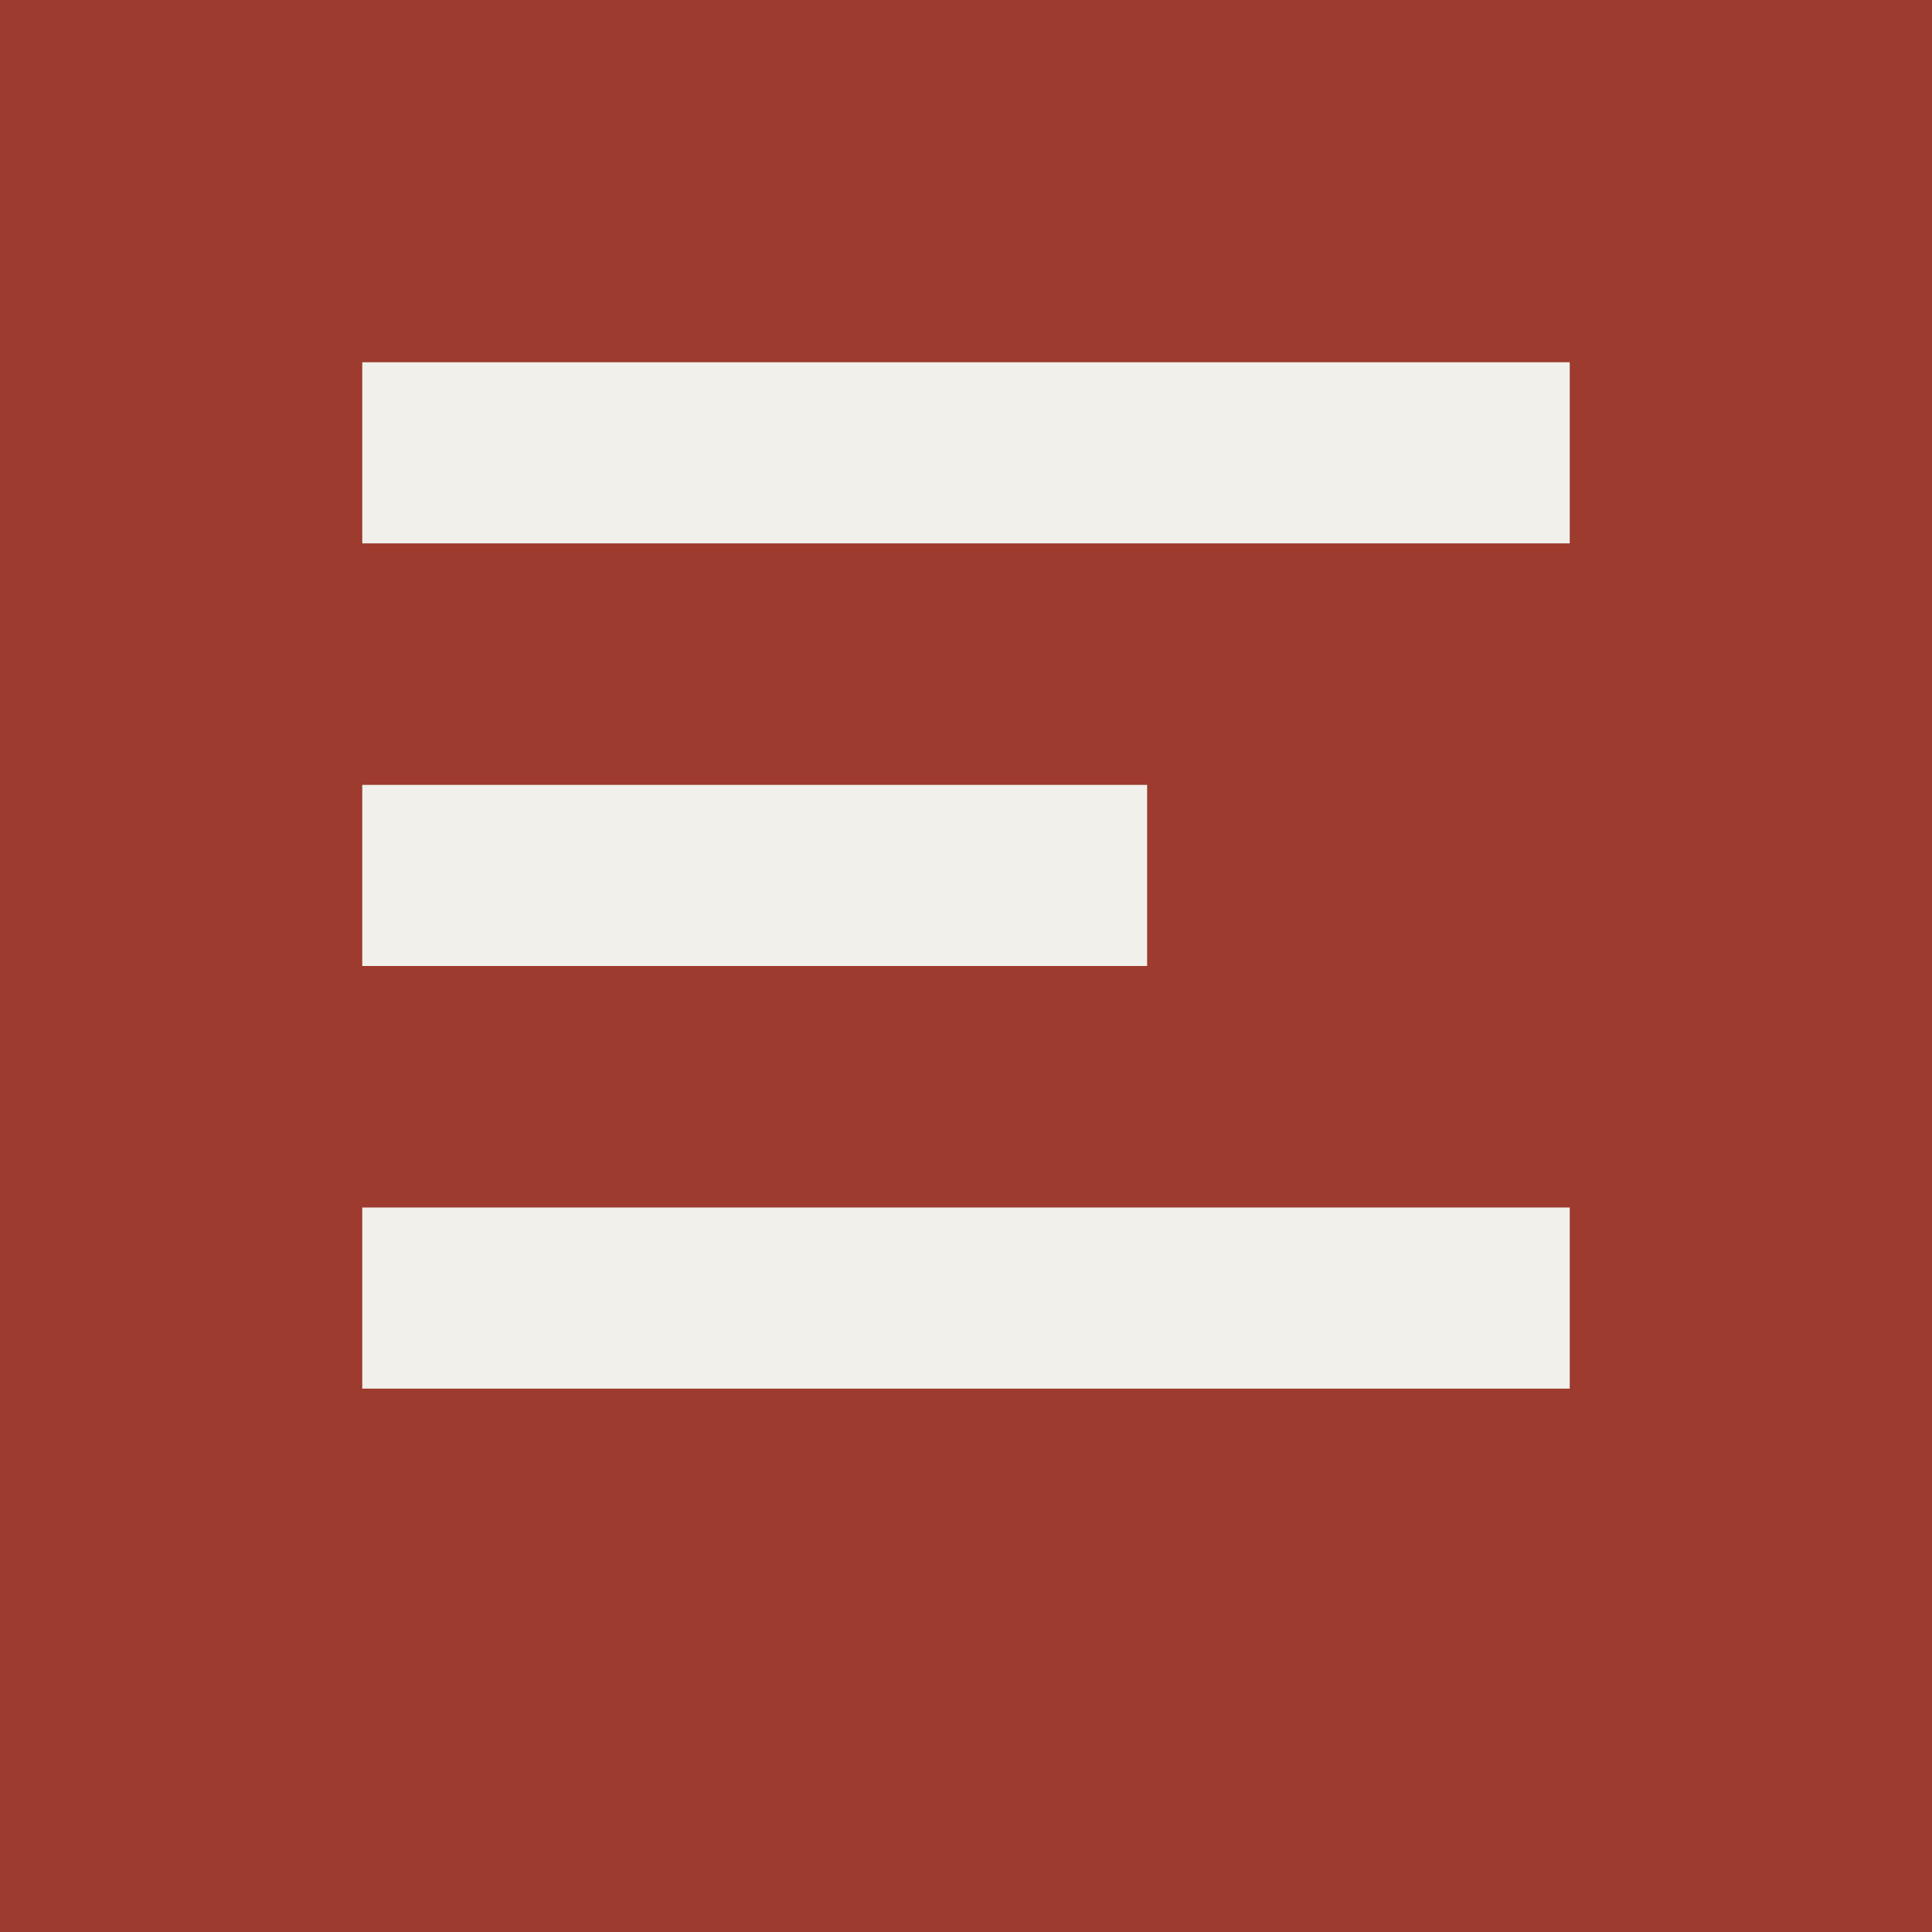
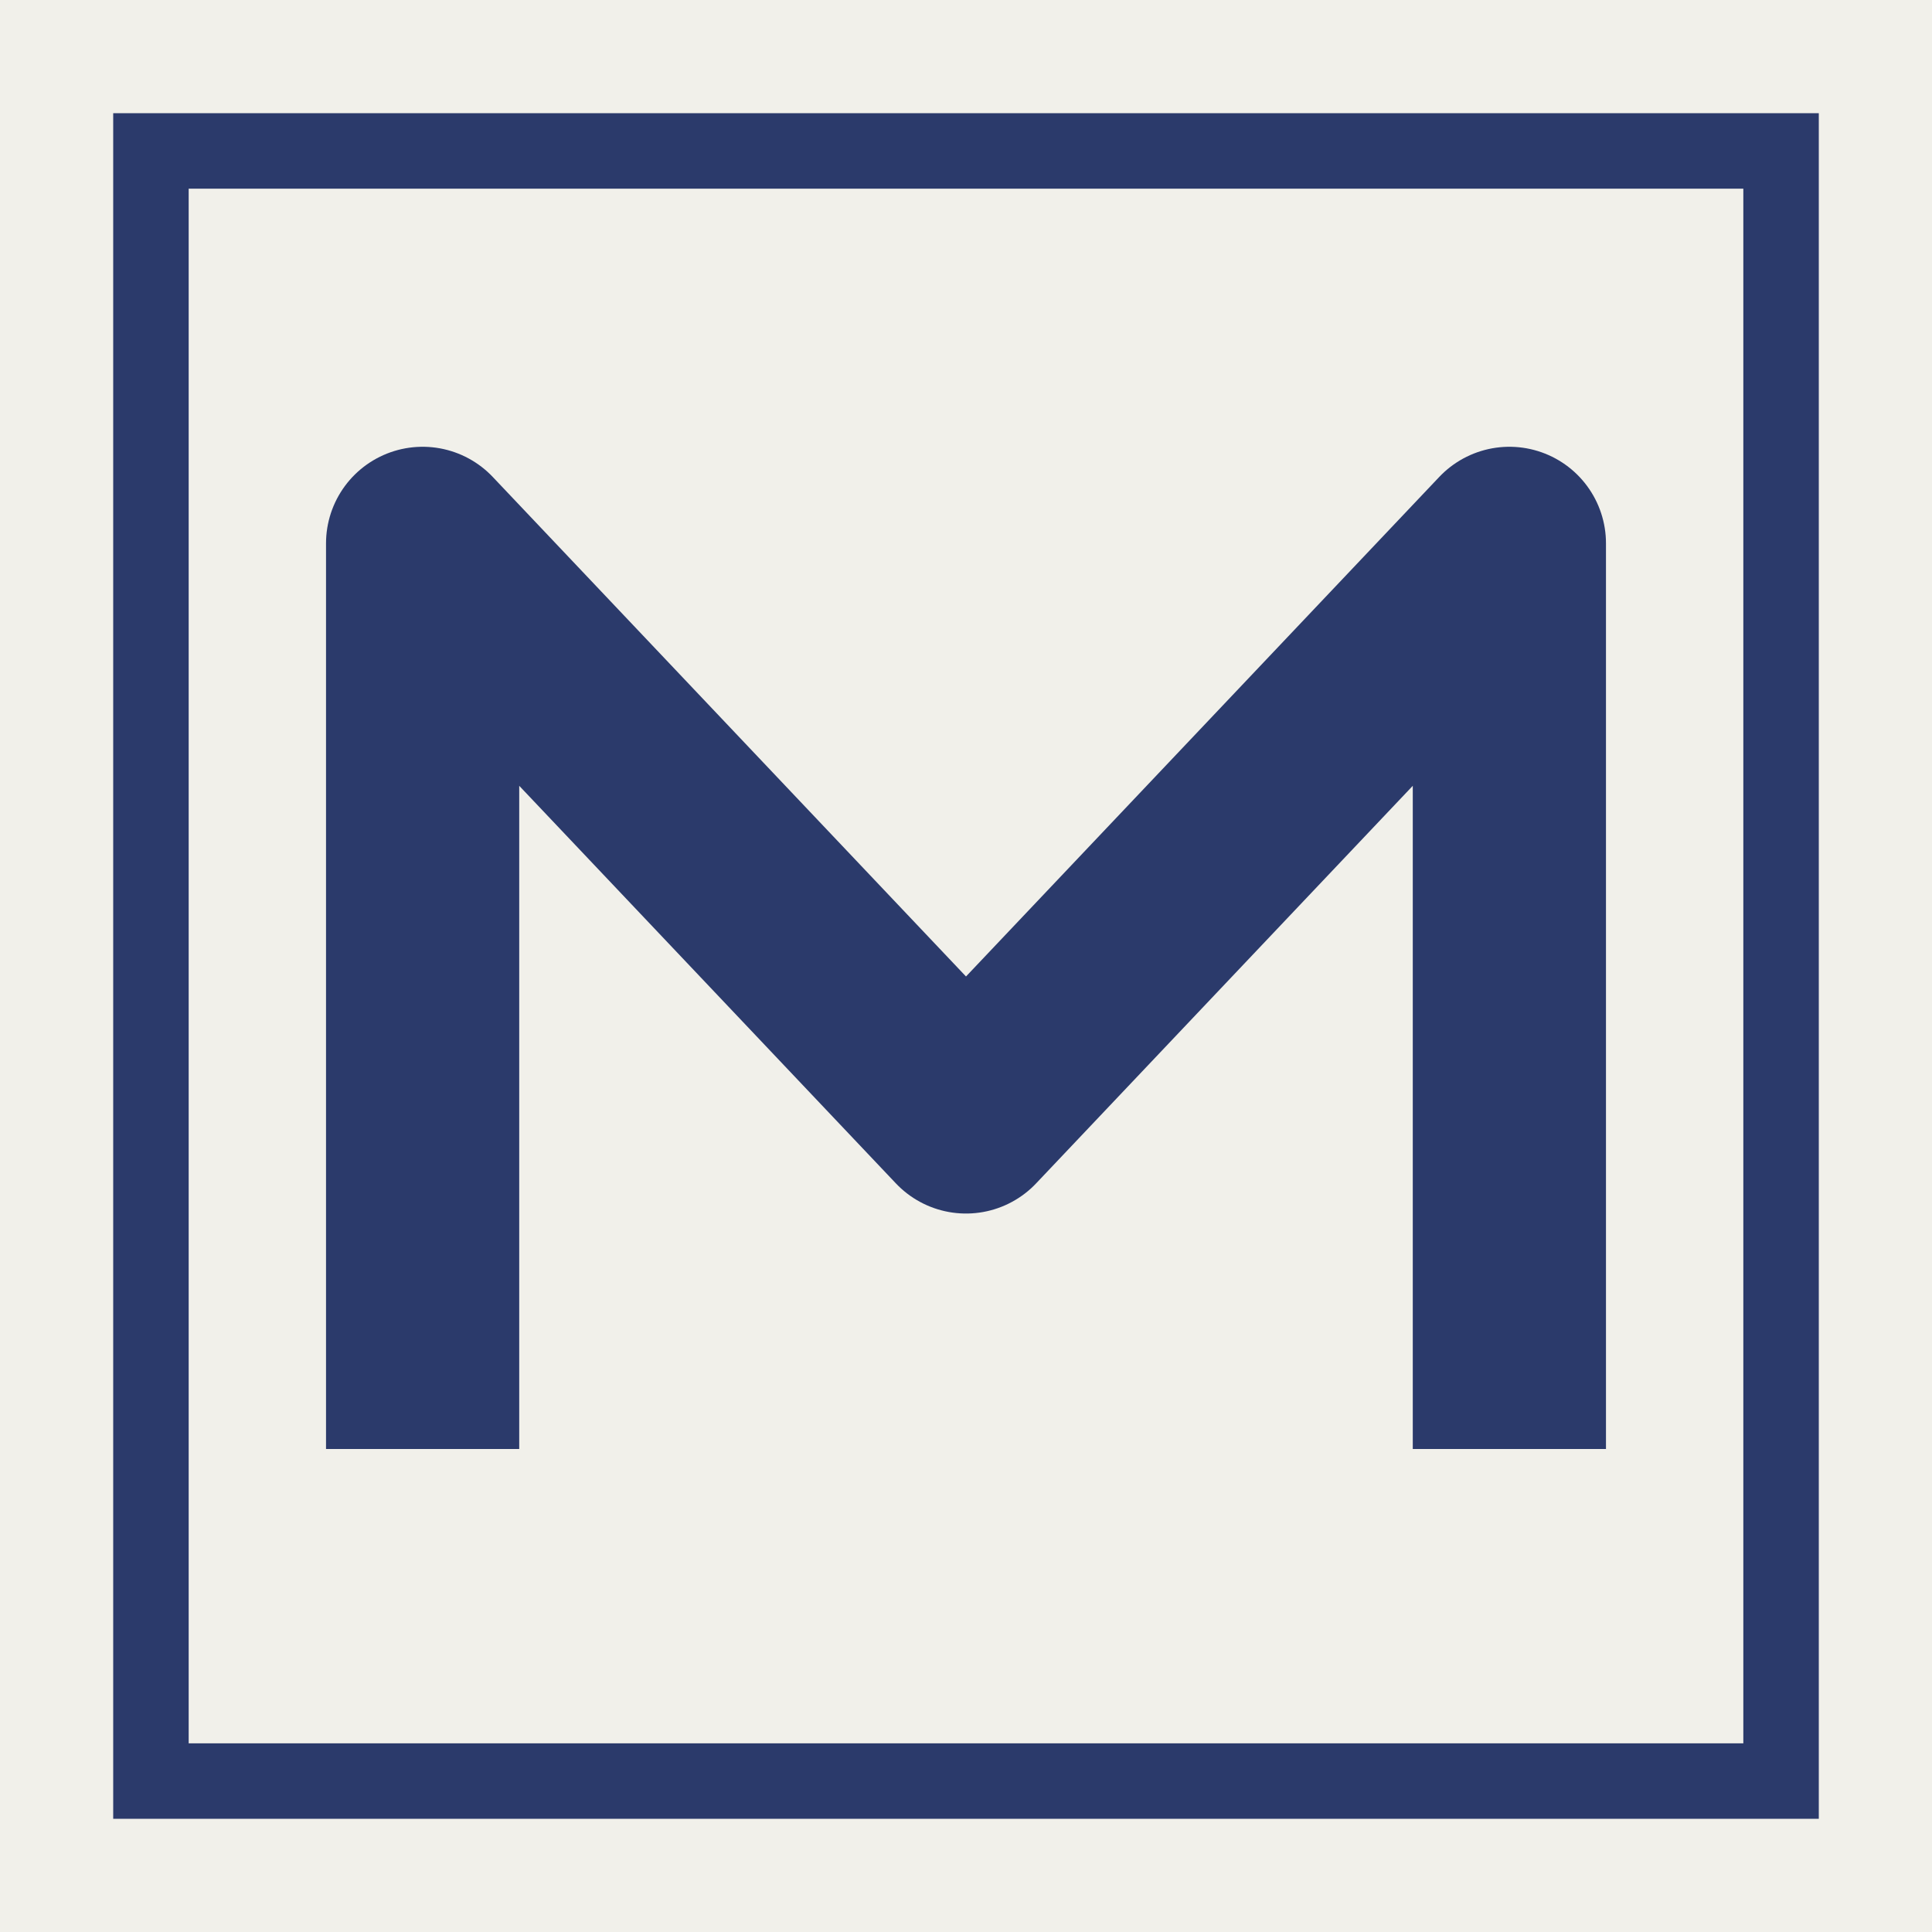
- <svg xmlns="http://www.w3.org/2000/svg" width="32" height="32" viewBox="0 0 32 32">
-   <rect width="32" height="32" fill="#9c3b2e" />
-   <rect x="6" y="6" width="20" height="3" fill="#f1f0ea" />
-   <rect x="6" y="13" width="13" height="3" fill="#f1f0ea" />
-   <rect x="6" y="20" width="20" height="3" fill="#f1f0ea" />
+ <svg xmlns="http://www.w3.org/2000/svg" viewBox="0 0 32 32" role="img" aria-label="Marginalia">
+   <rect width="32" height="32" fill="#f1f0ea" />
+   <rect x="2.5" y="2.5" width="27" height="27" fill="none" stroke="#2b3a6b" stroke-width="1.25" />
+   <path d="M7 24 V9 L16 18.5 L25 9 V24" fill="none" stroke="#2b3a6b" stroke-width="3.2" stroke-linecap="butt" stroke-linejoin="round" />
</svg>
